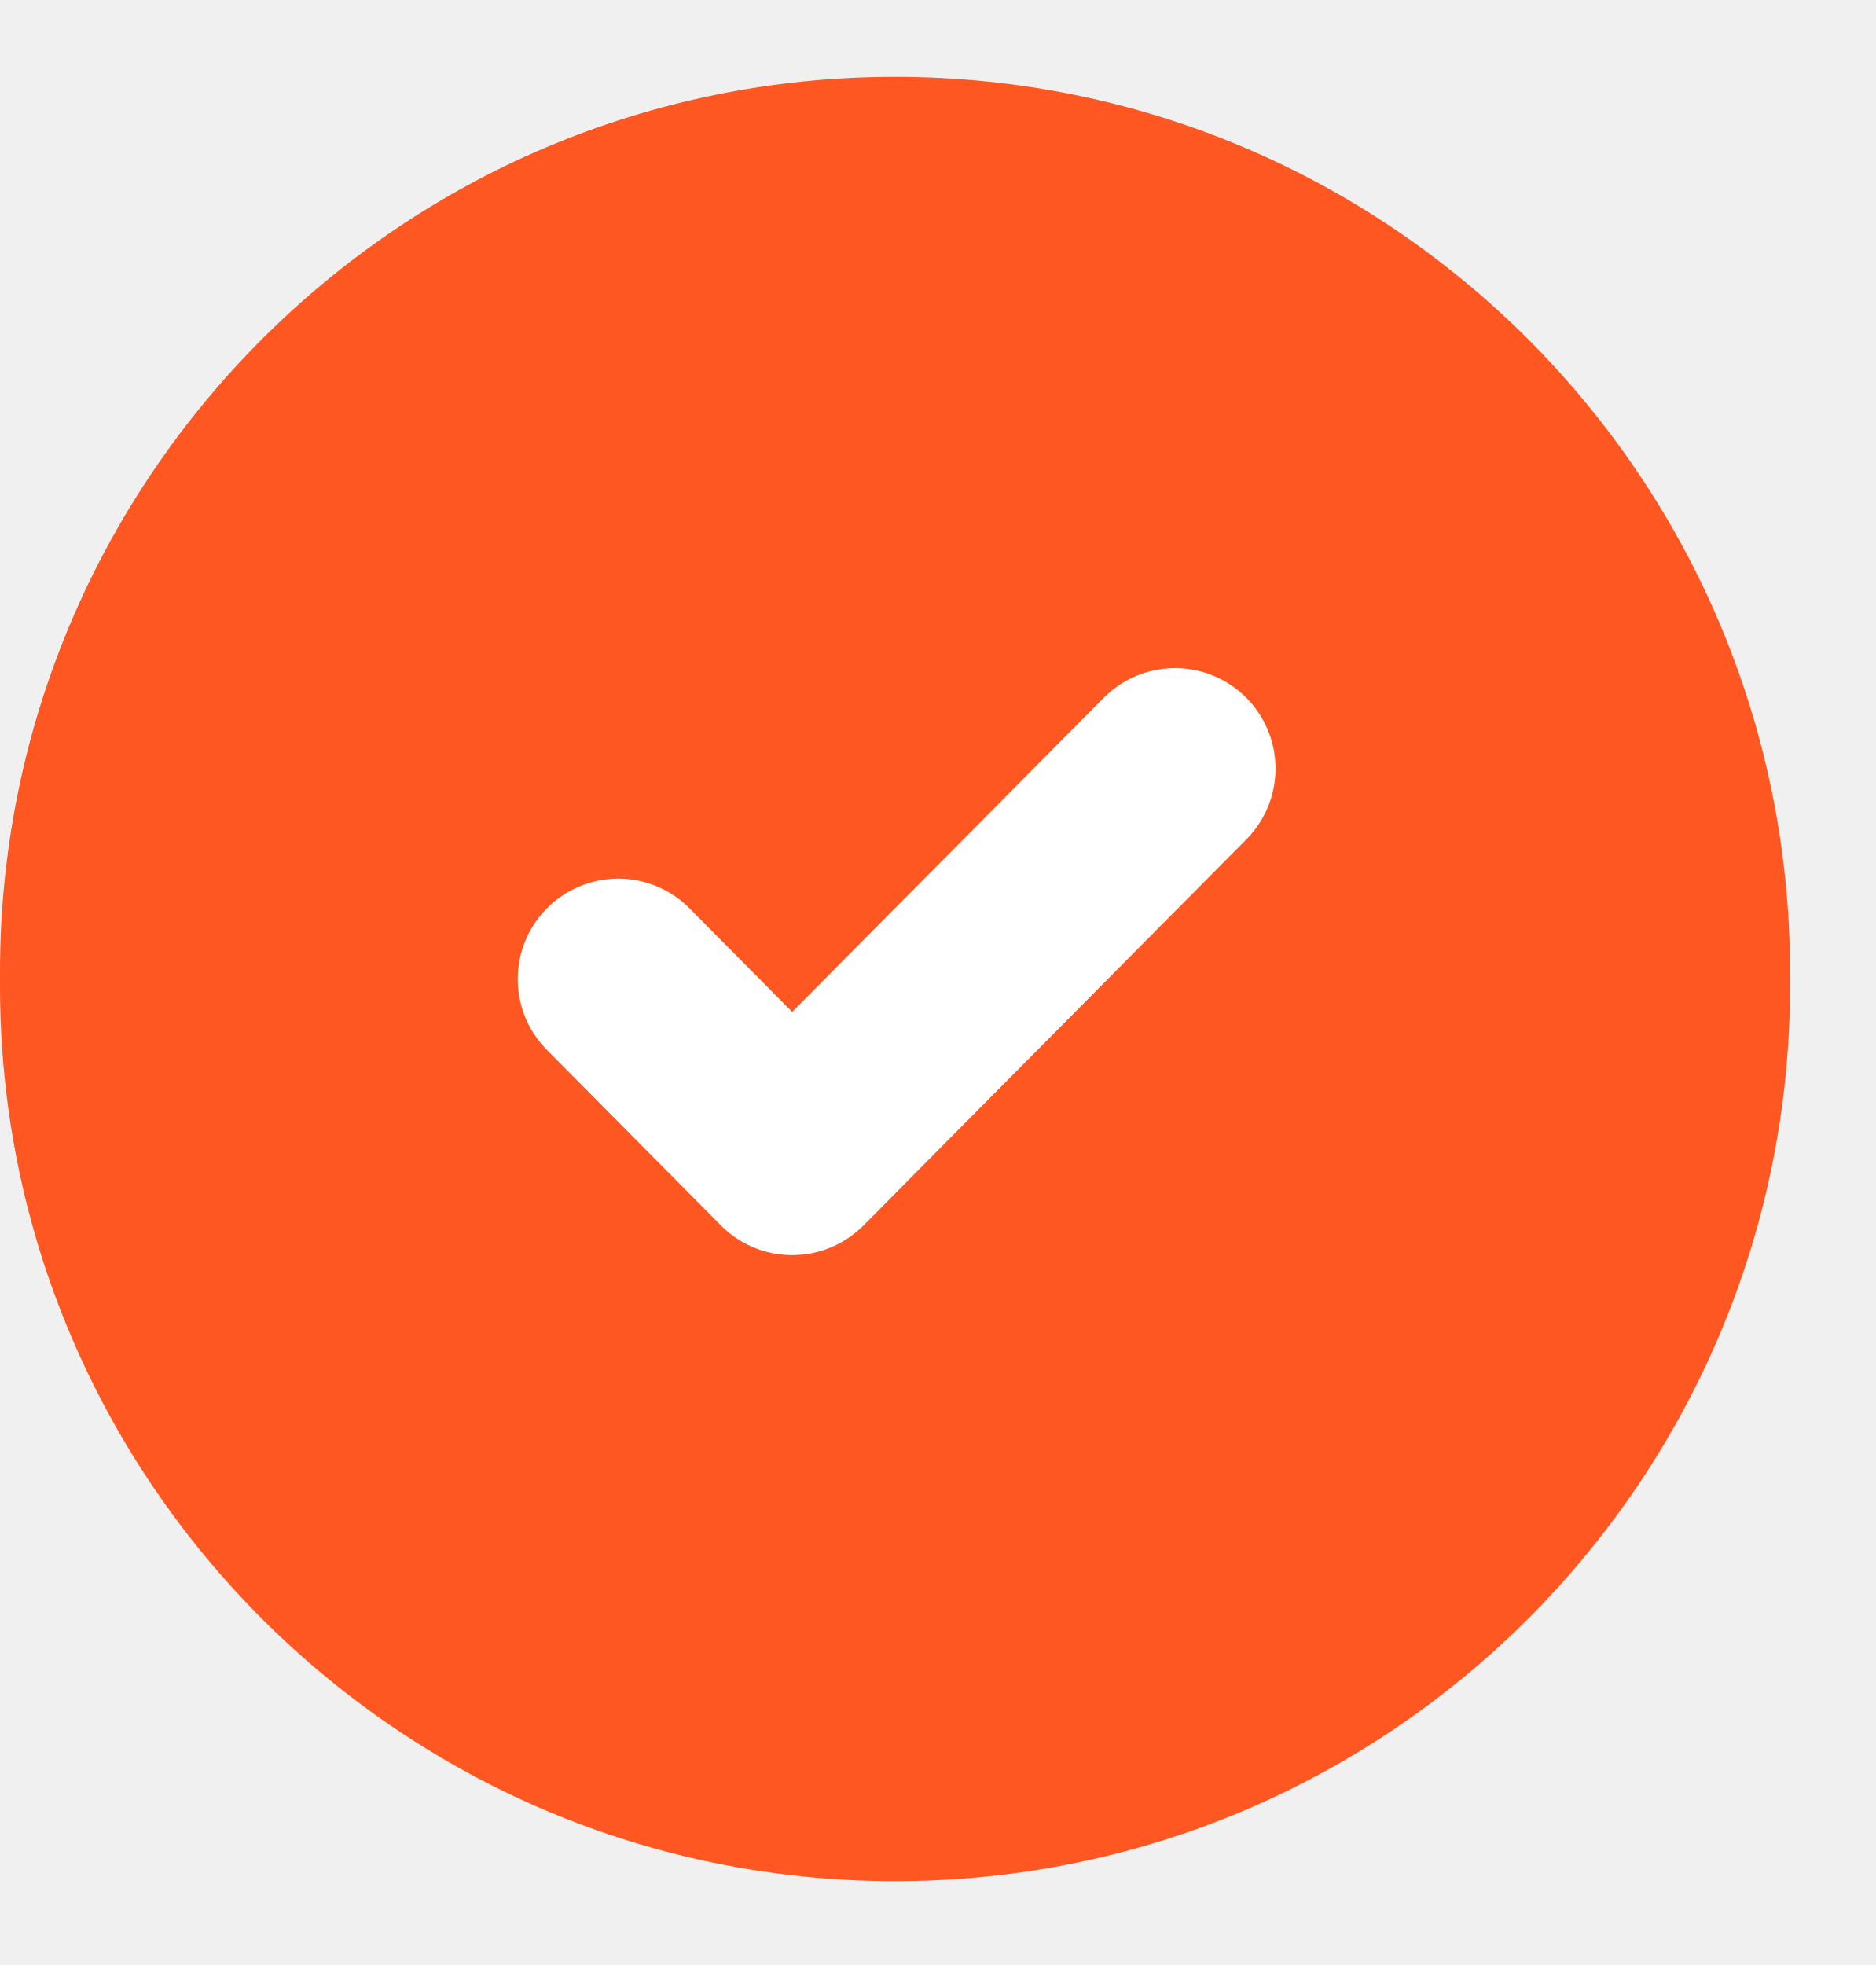
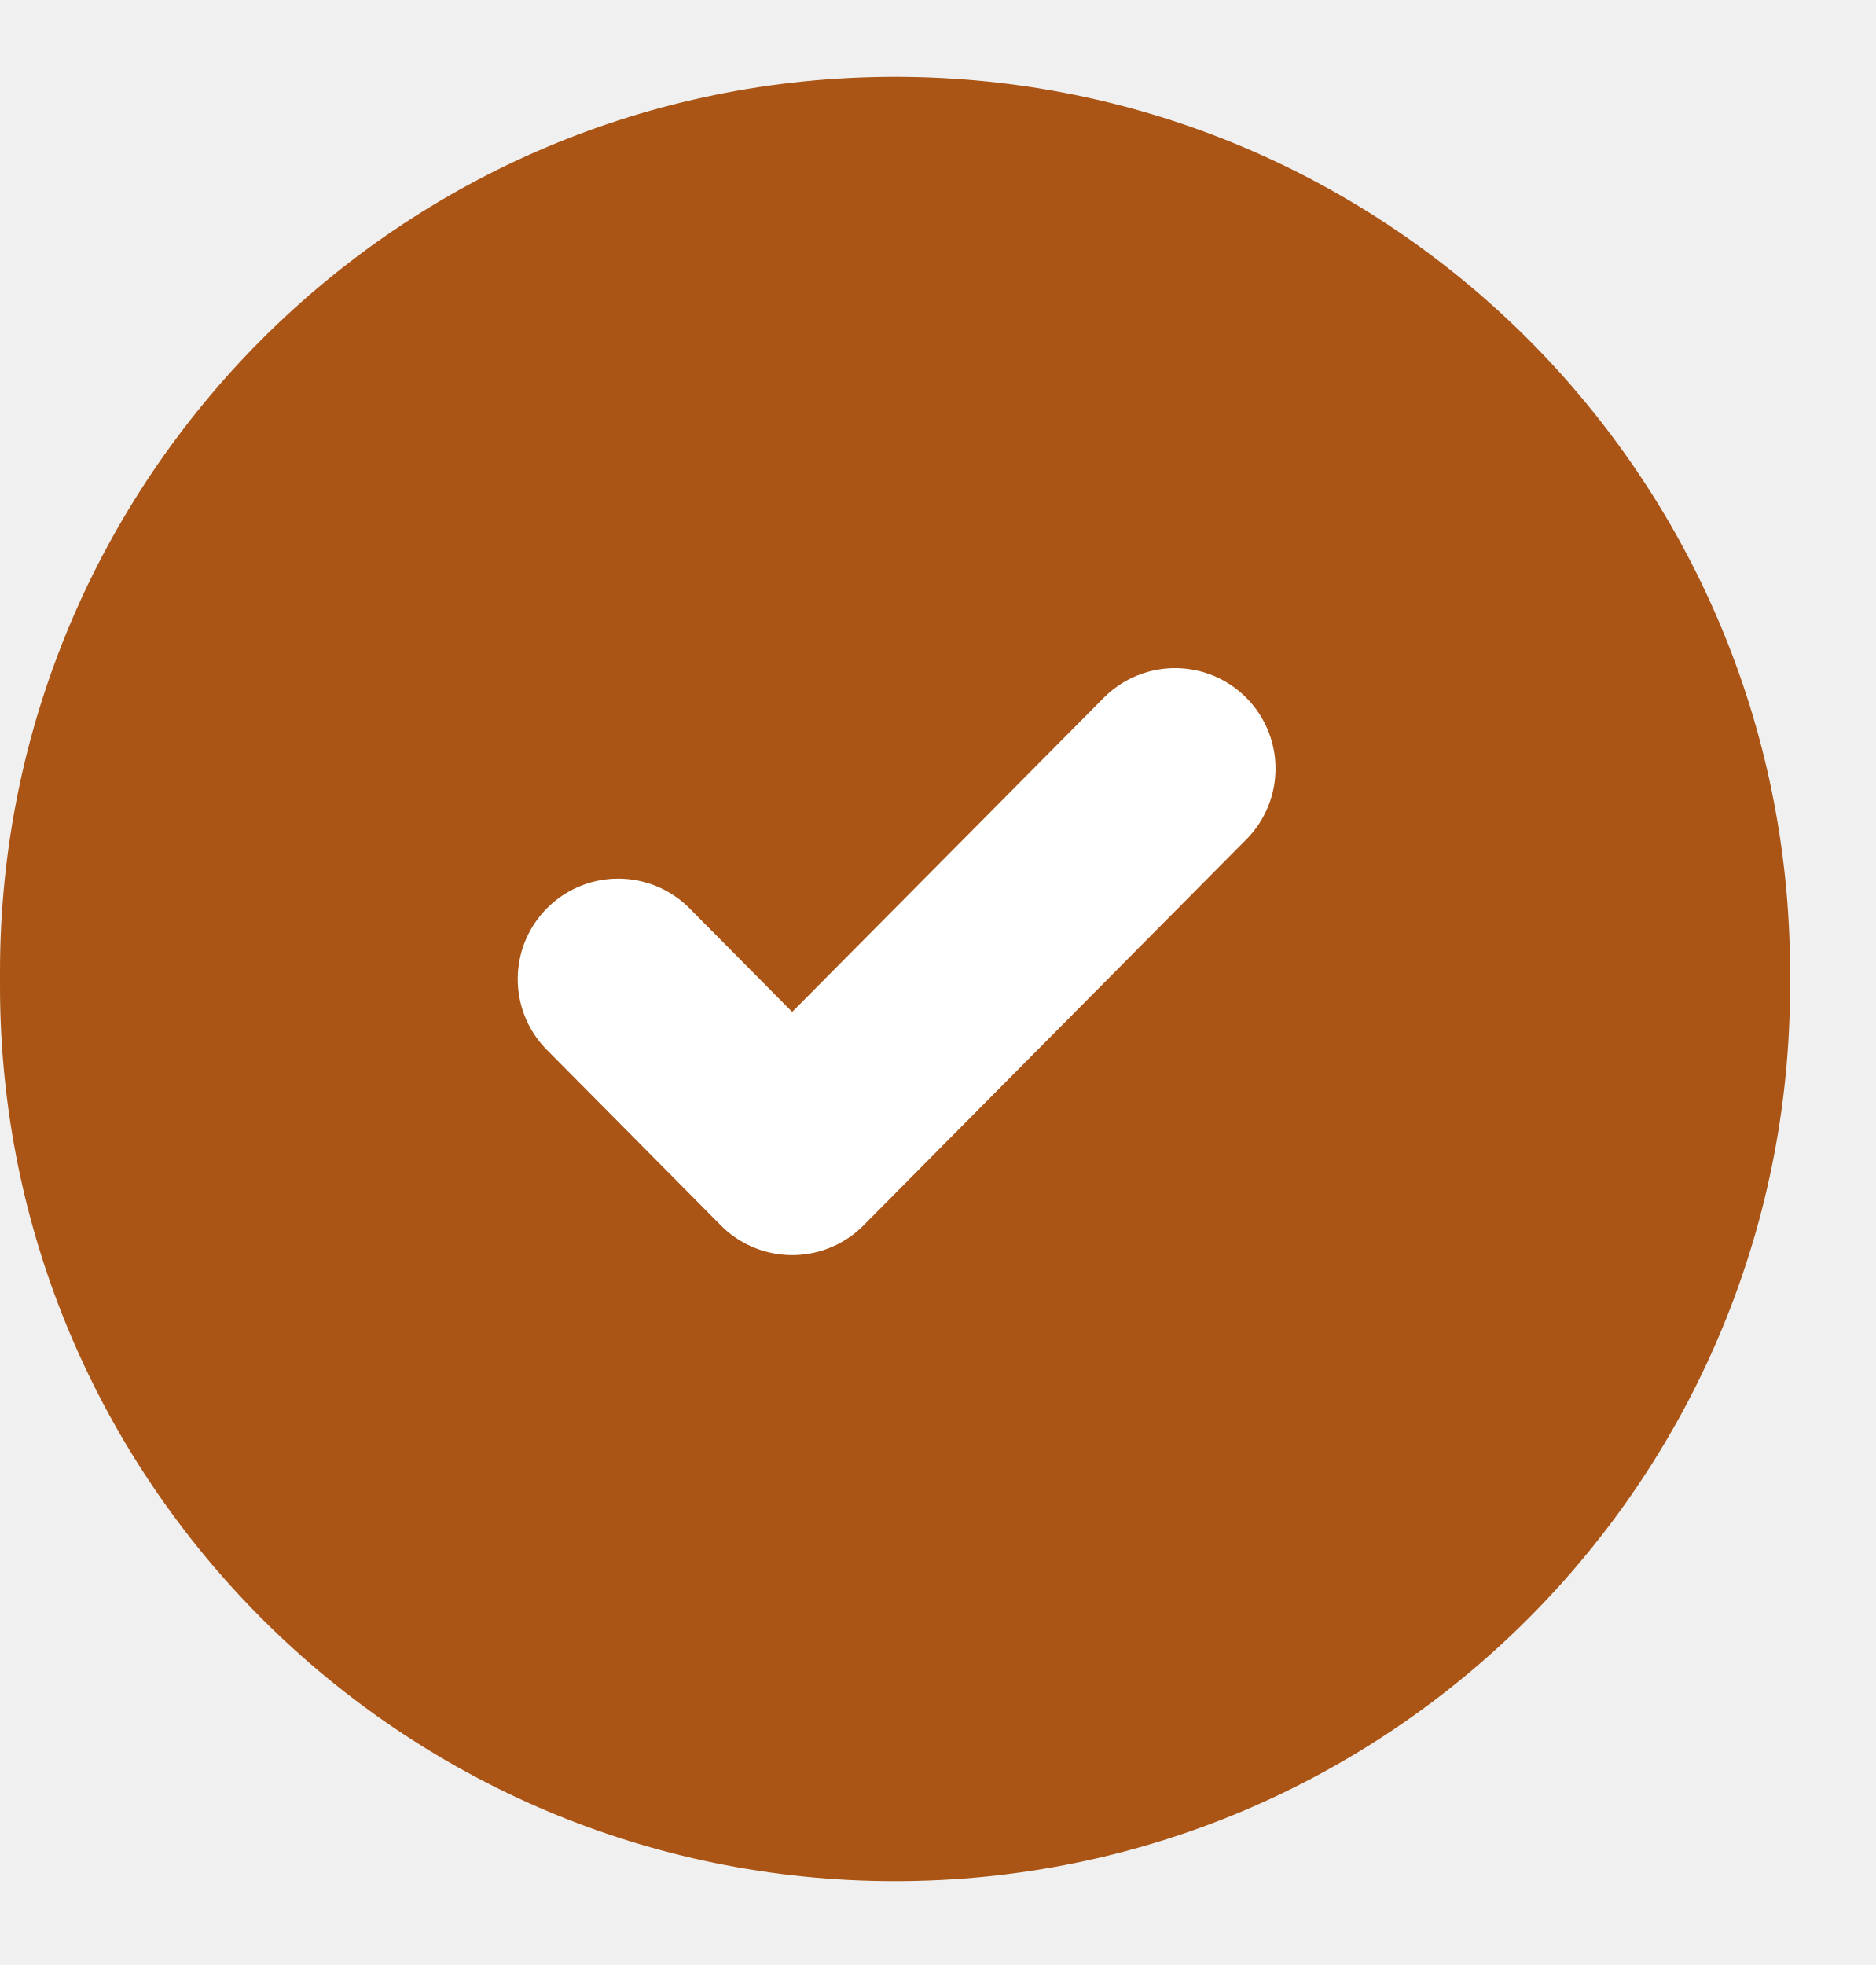
<svg xmlns="http://www.w3.org/2000/svg" width="21" height="22" viewBox="0 0 21 22" fill="none">
-   <rect y="0.86" width="20.043" height="20.201" rx="10.022" fill="#FF5722" />
+   <rect y="0.86" width="20.043" height="20.201" rx="10.022" fill="#AA5515" />
  <g clip-path="url(#clip0_7403_4917)">
    <path d="M13.157 8.605L8.87 12.927L6.922 10.962" stroke="white" stroke-width="2.25" stroke-linecap="round" stroke-linejoin="round" />
  </g>
  <defs>
    <clipPath id="clip0_7403_4917">
      <rect width="9.353" height="9.428" fill="white" transform="translate(5.35938 6.24536)" />
    </clipPath>
  </defs>
</svg>
